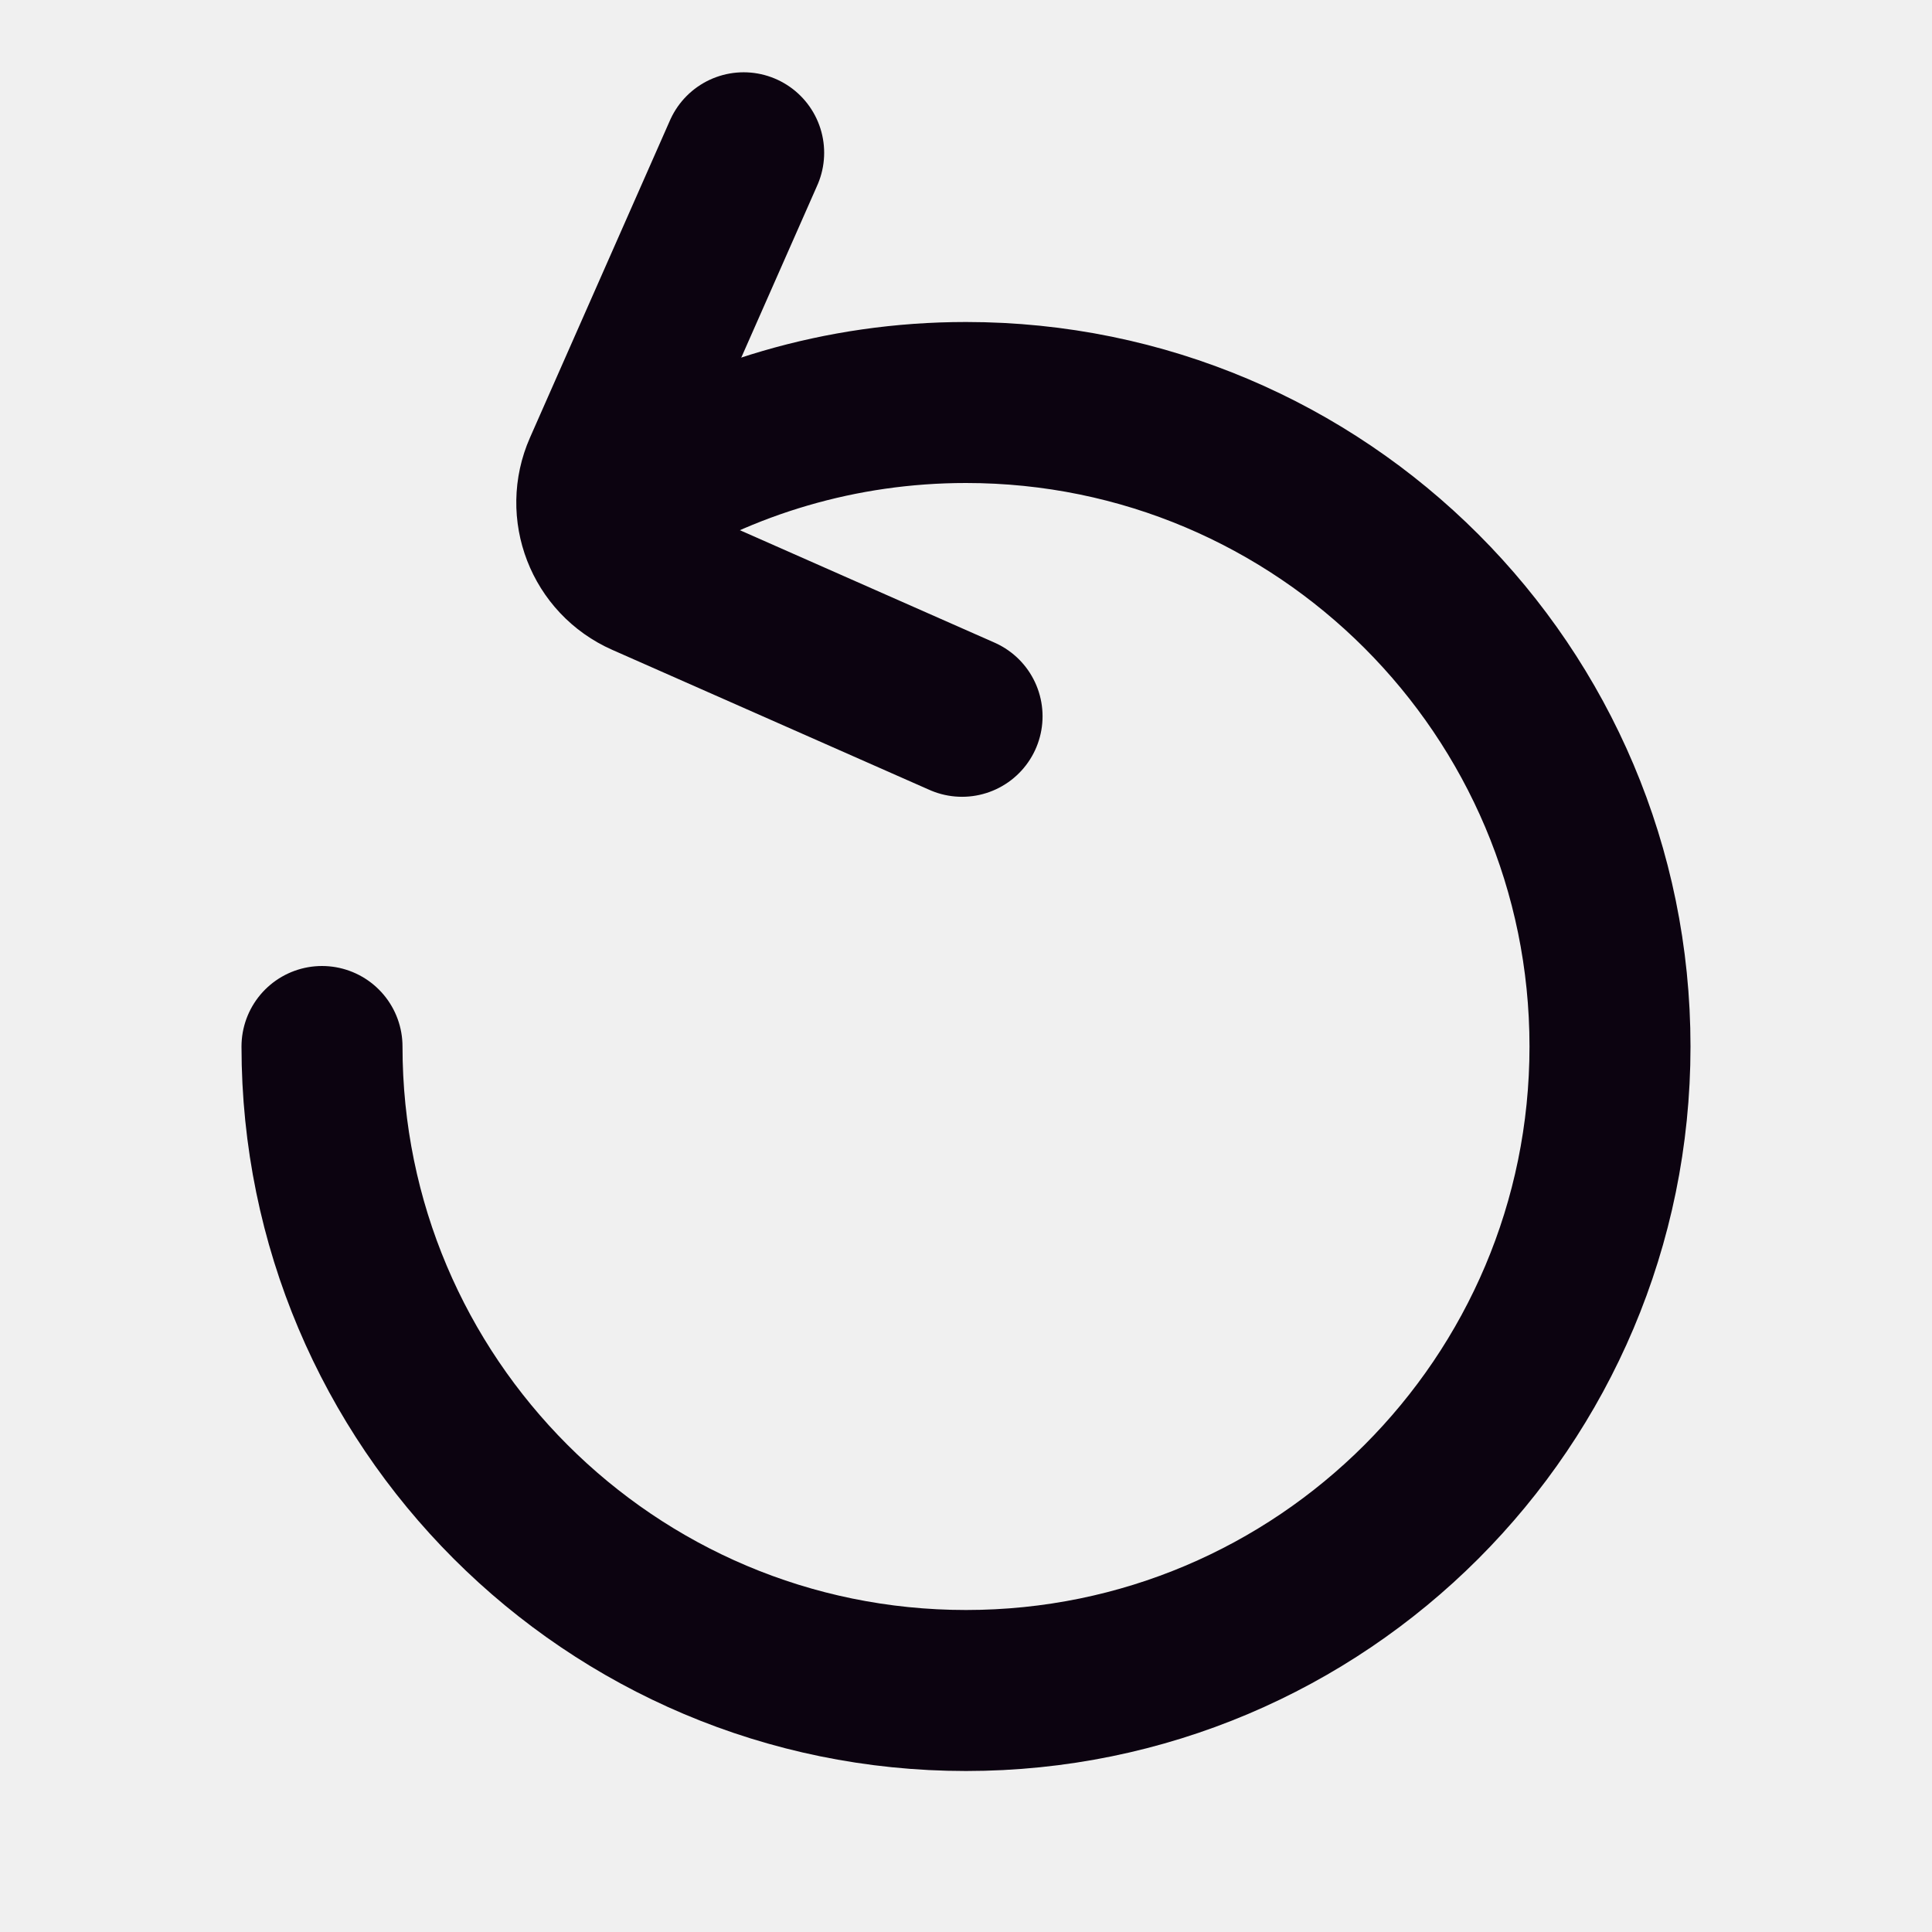
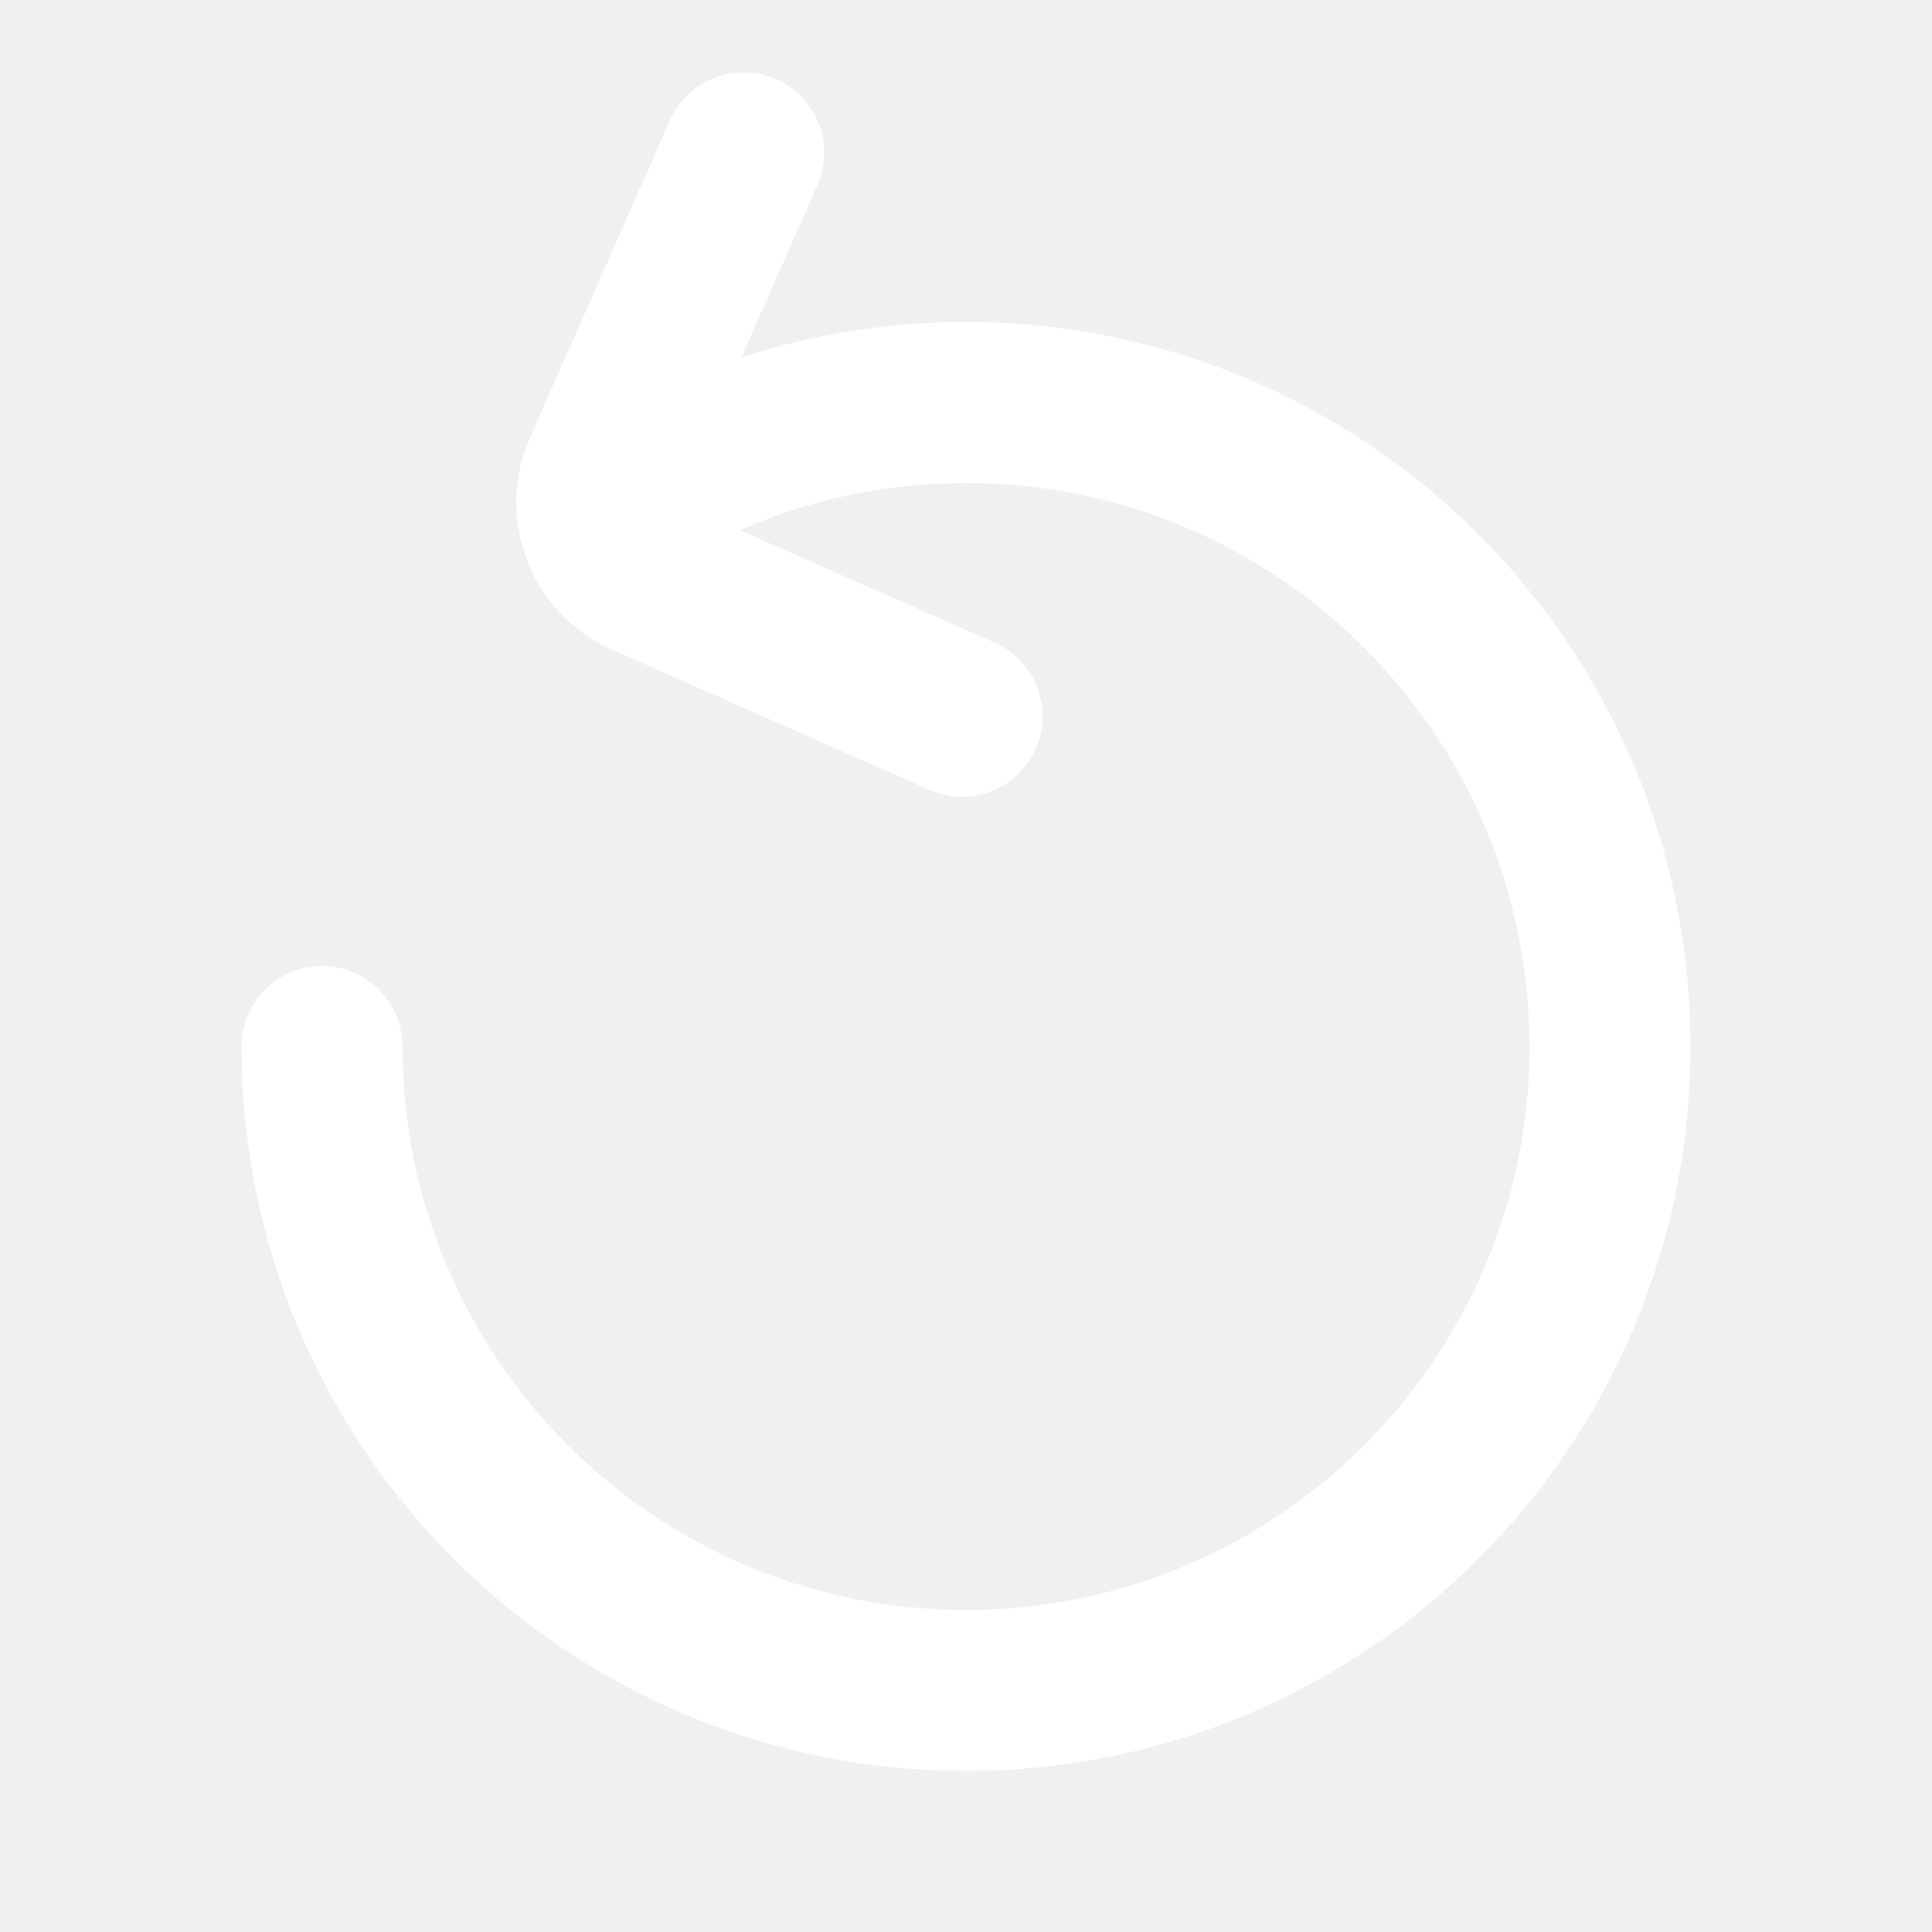
- <svg xmlns="http://www.w3.org/2000/svg" width="800px" height="800px" viewBox="0 0 24 24" version="1.1">
-   <g id="Page-1" stroke="none" stroke-width="1" fill="none" fill-rule="evenodd">
-     <g id="Reload">
-       <rect id="Rectangle" fill-rule="nonzero" x="0" y="0" width="24" height="24">
- 
- </rect>
-       <path d="M4,13 C4,17.418 7.582,21 12,21 C16.418,21 20,17.418 20,13 C20,8.582 16.418,5 12,5 C10.441,5 8.986,5.446 7.755,6.218" id="Path" stroke="#0C0310" stroke-width="2" stroke-linecap="round">
- 
- </path>
-       <path d="M9.238,1.898 L7.499,5.839 C7.276,6.344 7.504,6.935 8.01,7.158 L11.951,8.898" id="Path" stroke="#0C0310" stroke-width="2" stroke-linecap="round">
- 
- </path>
+ <svg xmlns="http://www.w3.org/2000/svg" width="800px" height="800px" viewBox="0 0 24 24" version="1.1" fill="#ffffff" stroke="#ffffff">
+   <g id="SVGRepo_bgCarrier" stroke-width="0" />
+   <g id="SVGRepo_tracerCarrier" stroke-linecap="round" stroke-linejoin="round" />
+   <g id="SVGRepo_iconCarrier">
+     <g id="Page-1" stroke="none" stroke-width="1" fill="none" fill-rule="evenodd">
+       <g id="Reload">
+         <rect id="Rectangle" fill-rule="nonzero" x="0" y="0" width="24" height="24"> </rect>
+         <path d="M4,13 C4,17.418 7.582,21 12,21 C16.418,21 20,17.418 20,13 C20,8.582 16.418,5 12,5 C10.441,5 8.986,5.446 7.755,6.218" id="Path" stroke="#ffffff" stroke-width="2" stroke-linecap="round"> </path>
+         <path d="M9.238,1.898 L7.499,5.839 C7.276,6.344 7.504,6.935 8.01,7.158 L11.951,8.898" id="Path" stroke="#ffffff" stroke-width="2" stroke-linecap="round"> </path>
+       </g>
    </g>
  </g>
</svg>
